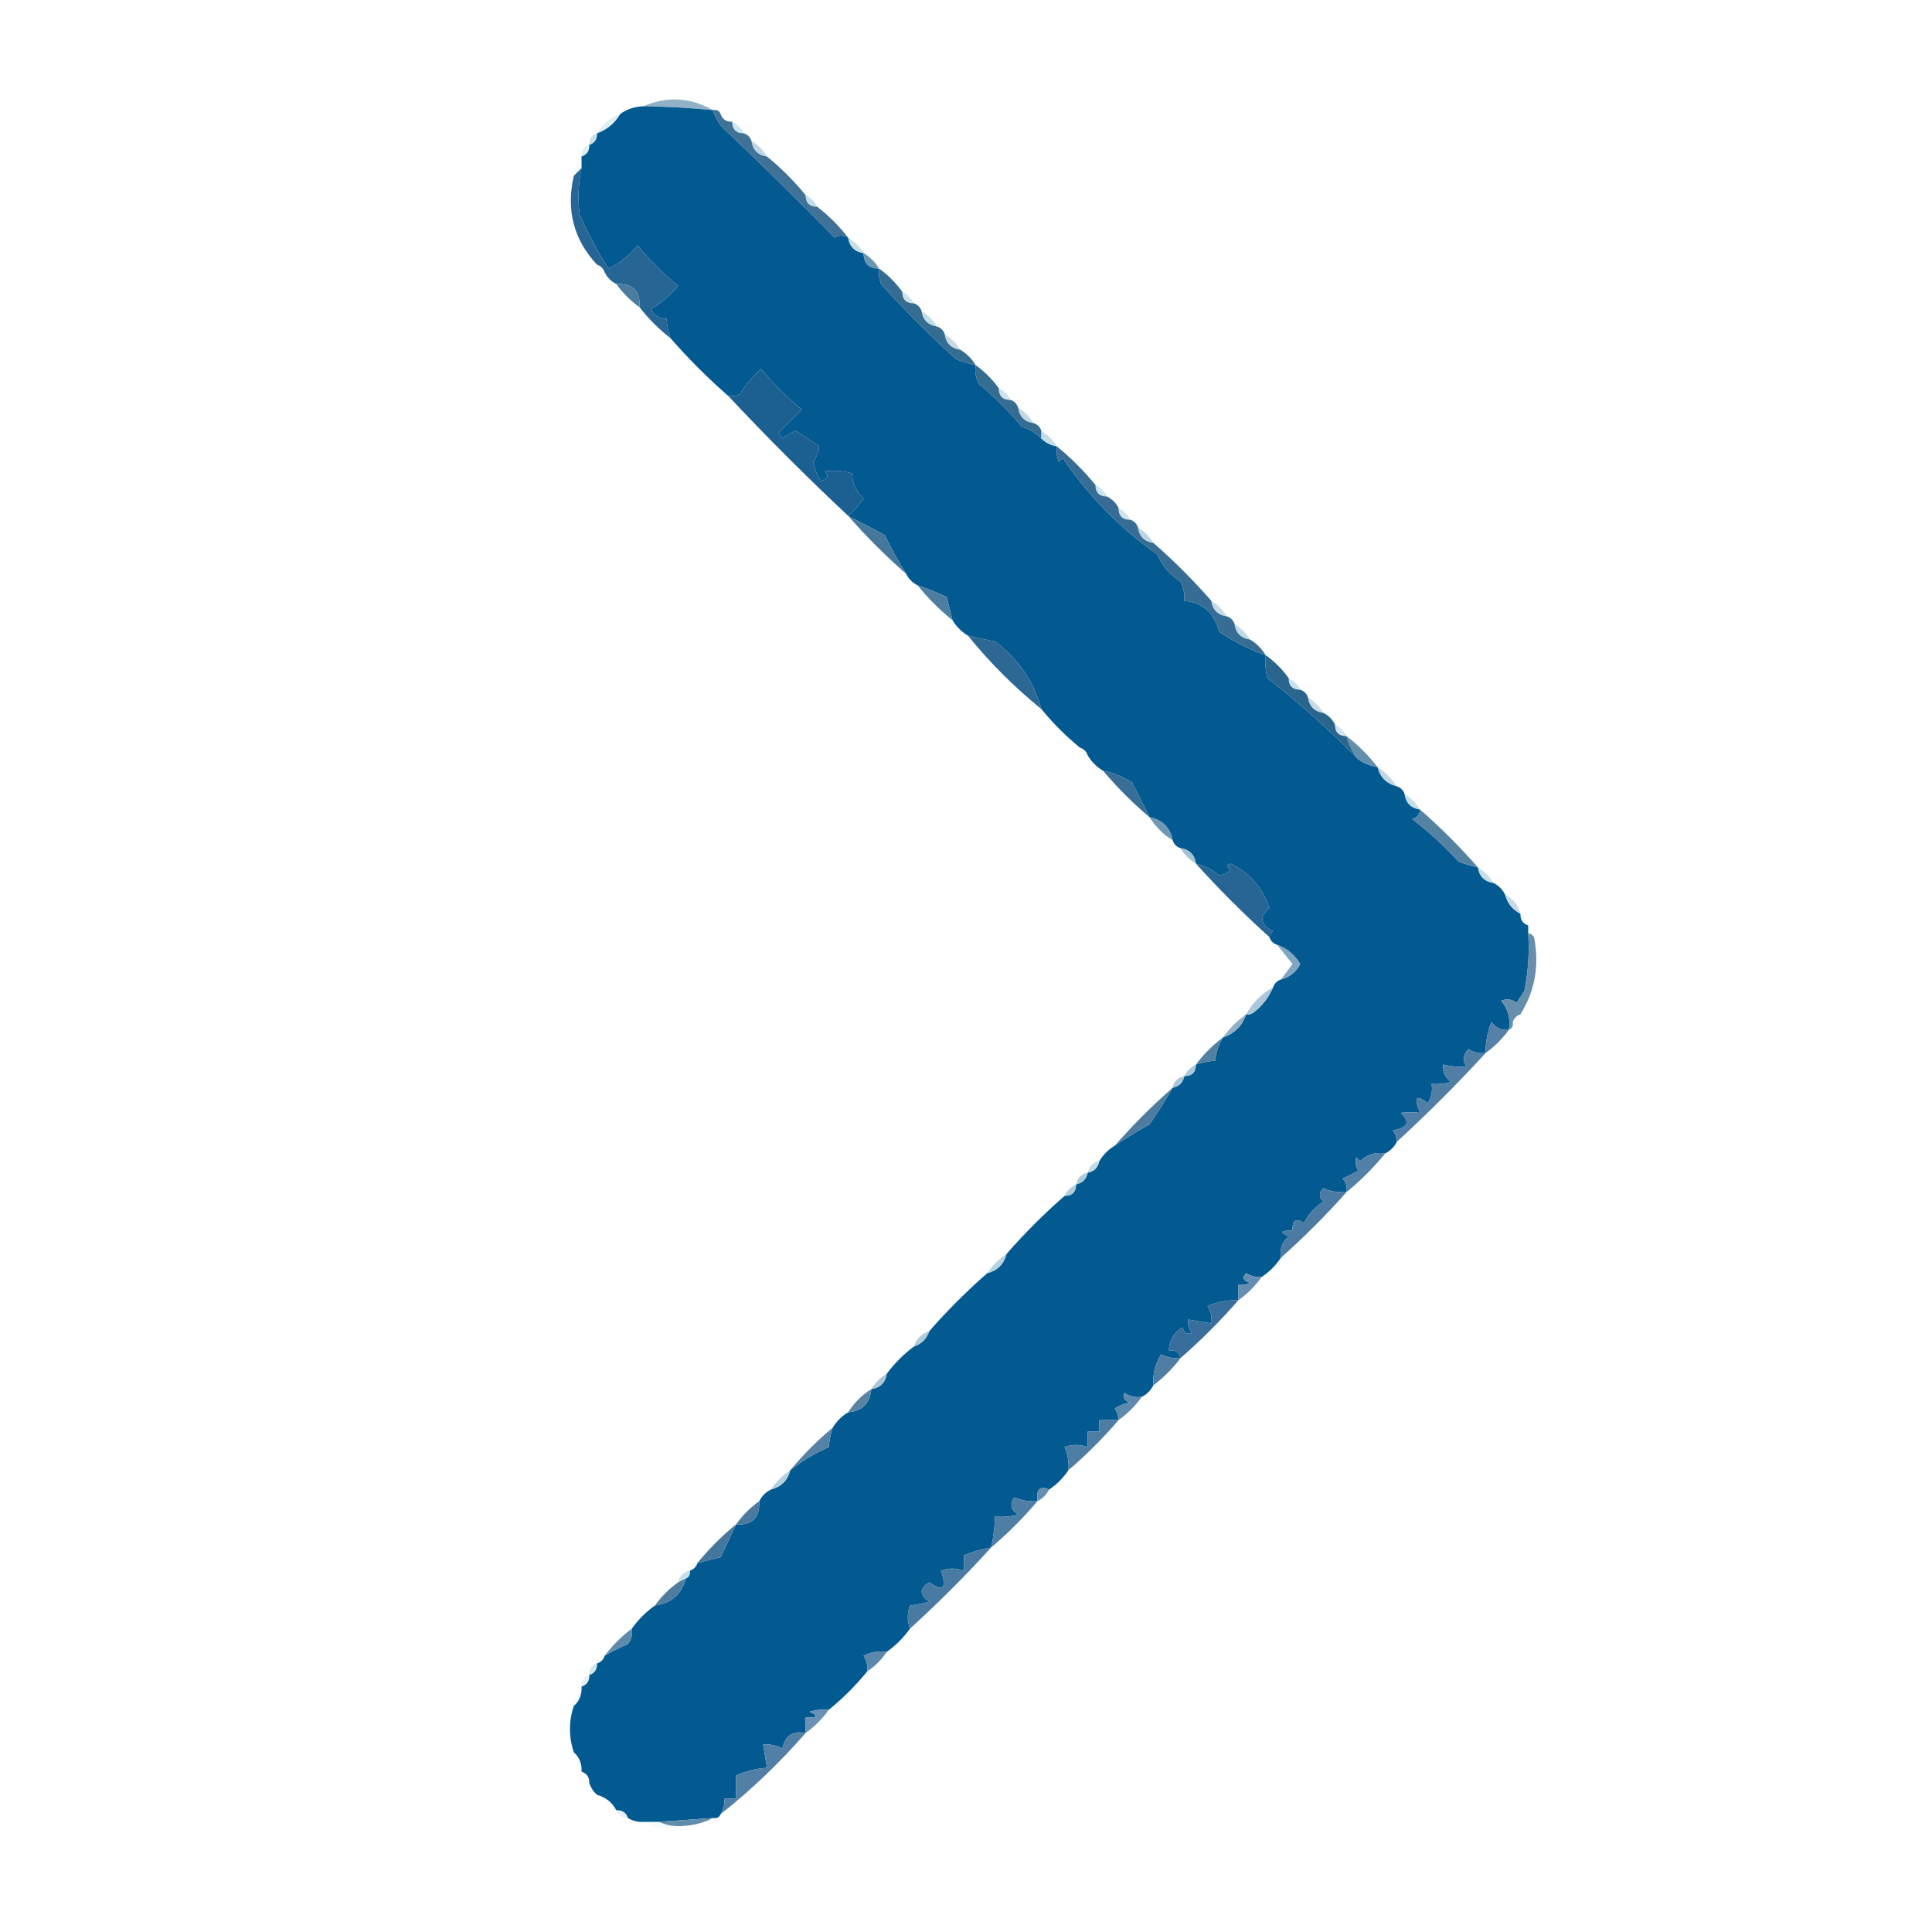
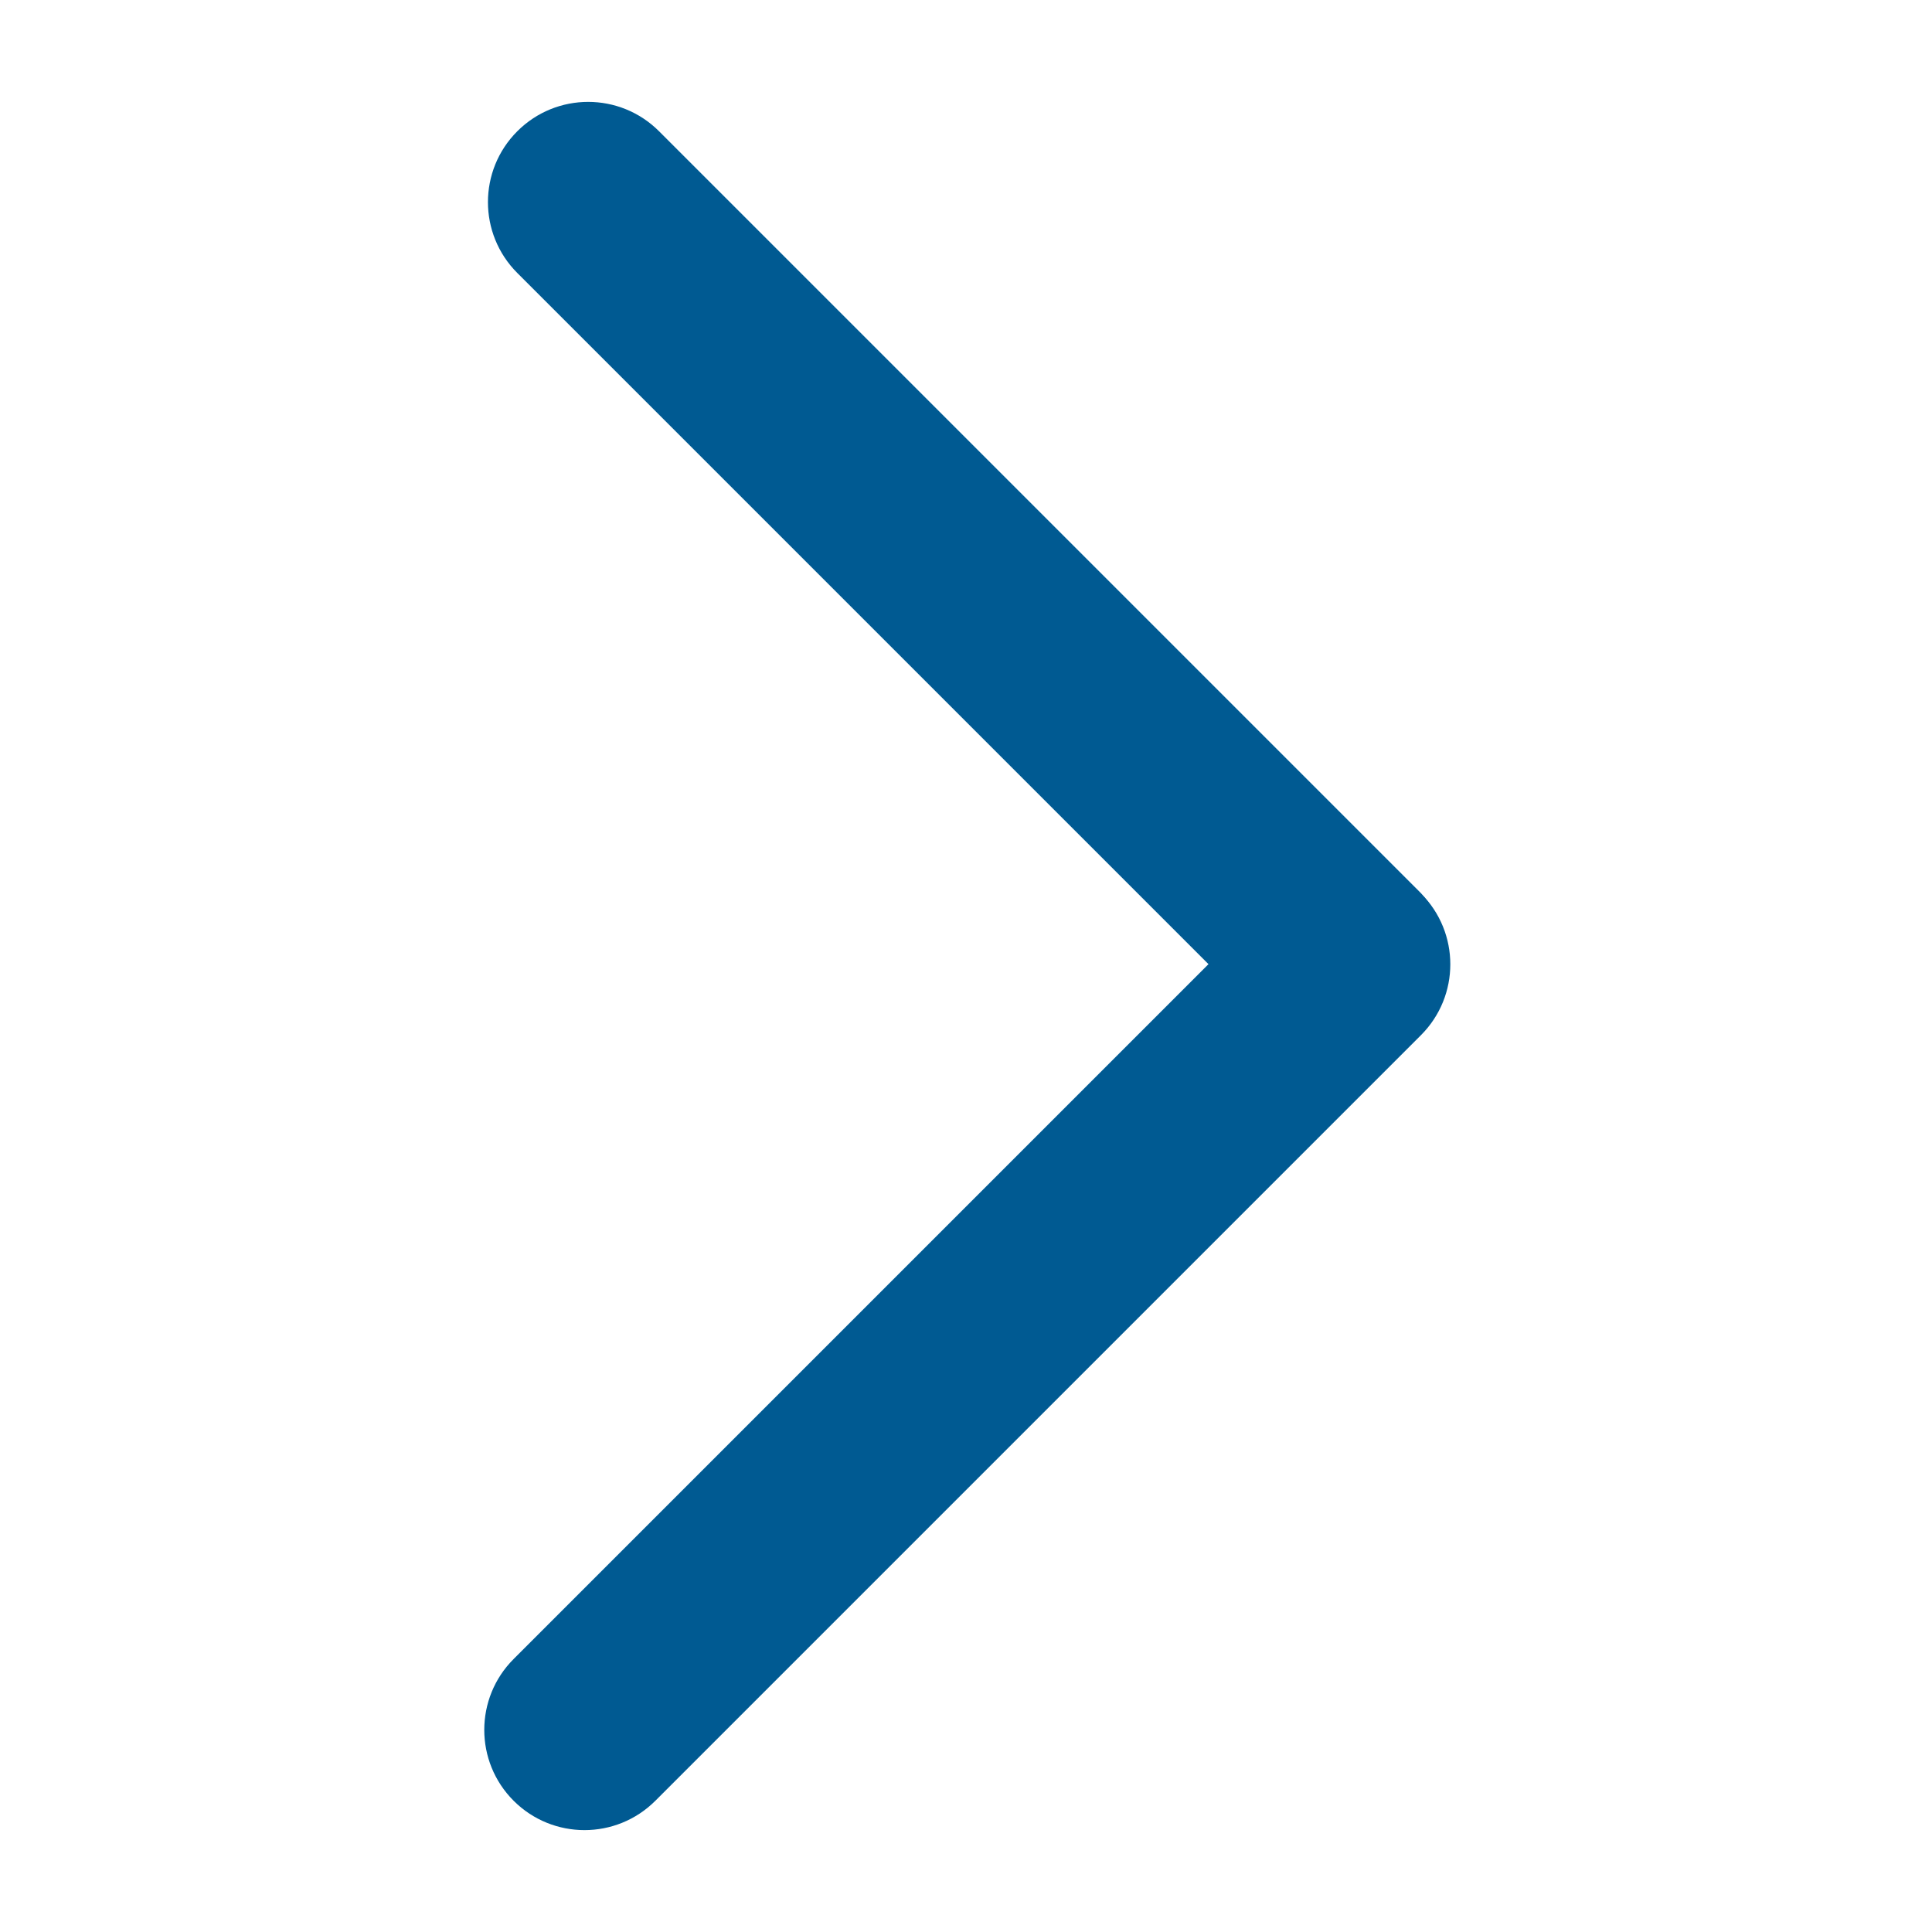
- <svg xmlns="http://www.w3.org/2000/svg" version="1.1" width="500px" height="500px" style="shape-rendering:geometricPrecision; text-rendering:geometricPrecision; image-rendering:optimizeQuality; fill-rule:evenodd; clip-rule:evenodd">
-   <g>
-     <path style="opacity:0.902" fill="#85a9c2" d="M 184.5,28.5 C 178.516,27.926 172.516,27.593 166.5,27.5C 172.61,24.844 178.61,25.177 184.5,28.5 Z" />
-   </g>
-   <g>
-     <path style="opacity:1" fill="#035a91" d="M 166.5,27.5 C 172.516,27.593 178.516,27.926 184.5,28.5C 184.971,29.901 185.638,31.234 186.5,32.5C 196.557,42.058 206.39,51.725 216,61.5C 216.986,60.829 218.153,60.829 219.5,61.5C 219.833,63.833 221.167,65.167 223.5,65.5C 223.525,68.179 224.858,69.512 227.5,69.5C 227.343,70.873 227.51,72.207 228,73.5C 234.228,80.394 240.728,86.894 247.5,93C 249.154,93.608 250.821,94.108 252.5,94.5C 252.215,96.288 252.548,97.955 253.5,99.5C 257.527,102.86 261.194,106.527 264.5,110.5C 266.509,111.065 268.176,112.065 269.5,113.5C 270.605,114.6 271.938,115.267 273.5,115.5C 273.343,116.873 273.51,118.207 274,119.5C 274.333,119.167 274.667,118.833 275,118.5C 281.655,128.322 289.822,136.655 299.5,143.5C 300.781,146.447 302.781,148.781 305.5,150.5C 306.309,152.071 306.643,153.738 306.5,155.5C 311.304,155.963 314.304,158.629 315.5,163.5C 319.632,166.234 323.632,168.234 327.5,169.5C 327.338,171.527 327.505,173.527 328,175.5C 336.351,182.023 344.185,189.023 351.5,196.5C 352.93,197.537 354.597,198.204 356.5,198.5C 357.167,201.167 358.833,202.833 361.5,203.5C 362.5,203.833 363.167,204.5 363.5,205.5C 363.833,207.833 365.167,209.167 367.5,209.5C 367.423,210.75 366.756,211.583 365.5,212C 369.826,215.326 373.826,218.993 377.5,223C 379.154,223.608 380.821,224.108 382.5,224.5C 382.833,226.833 384.167,228.167 386.5,228.5C 387.833,229.167 388.833,230.167 389.5,231.5C 390.08,233.749 391.413,235.415 393.5,236.5C 393.427,238.027 394.094,239.027 395.5,239.5C 395.5,240.167 395.5,240.833 395.5,241.5C 395.827,246.544 395.494,251.544 394.5,256.5C 393.833,257.5 393.167,258.5 392.5,259.5C 391.232,258.572 389.899,258.405 388.5,259C 390.291,261.106 390.958,263.606 390.5,266.5C 388.61,266.703 387.11,266.037 386,264.5C 384.921,267.063 384.421,269.729 384.5,272.5C 382.856,272.714 381.356,272.38 380,271.5C 378.632,272.993 378.465,274.493 379.5,276C 377.512,276.18 375.512,276.014 373.5,275.5C 373.297,277.39 373.963,278.89 375.5,280C 373.866,280.494 372.199,280.66 370.5,280.5C 370.785,282.288 370.452,283.955 369.5,285.5C 366.485,283.12 365.818,283.953 367.5,288C 365.874,287.805 364.207,287.805 362.5,288C 365.038,290.359 364.371,291.859 360.5,292.5C 361.127,293.417 361.461,294.417 361.5,295.5C 360.833,296.833 359.833,297.833 358.5,298.5C 355.956,298.104 353.789,298.771 352,300.5C 351.667,300.167 351.333,299.833 351,299.5C 350.647,300.672 350.813,301.838 351.5,303C 350.205,303.702 348.872,304.369 347.5,305C 348.337,306.011 348.67,307.178 348.5,308.5C 346.409,308.682 344.409,308.348 342.5,307.5C 341.269,308.651 341.269,309.817 342.5,311C 340.319,312.348 338.652,314.182 337.5,316.5C 335.38,315.128 334.38,315.795 334.5,318.5C 331.402,318.413 331.068,318.913 333.5,320C 331.808,321.401 331.141,323.234 331.5,325.5C 330.167,327.5 328.5,329.167 326.5,330.5C 325.07,330.579 323.736,330.246 322.5,329.5C 321.396,330.631 321.729,331.465 323.5,332C 322.552,332.483 321.552,332.649 320.5,332.5C 320.5,333.833 320.5,335.167 320.5,336.5C 317.729,336.421 315.063,336.921 312.5,338C 313.38,339.356 313.714,340.856 313.5,342.5C 311.5,342.167 309.5,341.833 307.5,341.5C 307.33,342.822 307.663,343.989 308.5,345C 307.256,345.456 306.423,344.956 306,343.5C 303.772,344.892 302.606,346.892 302.5,349.5C 304.179,349.285 305.179,349.952 305.5,351.5C 303.738,351.643 302.071,351.309 300.5,350.5C 298.946,352.933 298.28,355.6 298.5,358.5C 297.833,359.833 296.833,360.833 295.5,361.5C 293.856,361.714 292.356,361.38 291,360.5C 290.544,361.744 291.044,362.577 292.5,363C 291.062,363.219 289.729,363.719 288.5,364.5C 289.127,365.417 289.461,366.417 289.5,367.5C 287.833,367.5 286.167,367.5 284.5,367.5C 284.5,368.5 284.5,369.5 284.5,370.5C 283.5,370.5 282.5,370.5 281.5,370.5C 281.5,371.833 281.5,373.167 281.5,374.5C 279.401,373.769 277.401,373.769 275.5,374.5C 276.348,376.409 276.682,378.409 276.5,380.5C 275.167,382.5 273.5,384.167 271.5,385.5C 269.121,384.433 268.121,385.433 268.5,388.5C 266.409,388.682 264.409,388.348 262.5,387.5C 261.246,389.259 261.579,390.759 263.5,392C 261.527,392.495 259.527,392.662 257.5,392.5C 257.425,395.206 257.092,397.873 256.5,400.5C 254.071,400.884 251.737,401.551 249.5,402.5C 249.5,403.833 249.5,405.167 249.5,406.5C 247.401,405.769 245.401,405.769 243.5,406.5C 245.11,411.04 244.11,412.04 240.5,409.5C 237.873,411.084 237.873,412.751 240.5,414.5C 238.784,414.997 237.117,415.331 235.5,415.5C 234.752,417.416 234.752,419.416 235.5,421.5C 233.833,423.833 231.833,425.833 229.5,427.5C 227.396,427.201 225.396,427.534 223.5,428.5C 224.246,429.736 224.579,431.07 224.5,432.5C 221.5,436.167 218.167,439.5 214.5,442.5C 212.801,442.34 211.134,442.506 209.5,443C 211.932,444.087 211.598,444.587 208.5,444.5C 208.5,445.833 208.5,447.167 208.5,448.5C 205.159,447.843 203.159,449.176 202.5,452.5C 200.929,451.691 199.262,451.357 197.5,451.5C 197.833,453.5 198.167,455.5 198.5,457.5C 195.692,457.693 193.025,458.36 190.5,459.5C 190.5,461.5 190.5,463.5 190.5,465.5C 189.5,465.5 188.5,465.5 187.5,465.5C 187.567,466.959 187.234,468.292 186.5,469.5C 186.158,470.338 185.492,470.672 184.5,470.5C 179.833,470.833 175.167,471.167 170.5,471.5C 169.167,471.5 167.833,471.5 166.5,471.5C 165.041,471.567 163.708,471.234 162.5,470.5C 162.027,469.094 161.027,468.427 159.5,468.5C 158.421,466.457 156.754,465.124 154.5,464.5C 153.599,463.71 152.932,462.71 152.5,461.5C 152.573,459.973 151.906,458.973 150.5,458.5C 150.5,458.167 150.5,457.833 150.5,457.5C 150.34,455.847 149.674,454.514 148.5,453.5C 147.167,449.5 147.167,445.5 148.5,441.5C 149.674,440.486 150.34,439.153 150.5,437.5C 150.5,437.167 150.5,436.833 150.5,436.5C 151.906,436.027 152.573,435.027 152.5,433.5C 153.906,433.027 154.573,432.027 154.5,430.5C 155.5,430.167 156.167,429.5 156.5,428.5C 158.374,427.37 160.374,426.37 162.5,425.5C 163.429,424.311 163.762,422.978 163.5,421.5C 165.167,419.167 167.167,417.167 169.5,415.5C 173.752,414.911 176.419,412.578 177.5,408.5C 178.338,408.158 178.672,407.492 178.5,406.5C 179.5,406.167 180.167,405.5 180.5,404.5C 182.482,404.005 184.482,403.505 186.5,403C 187.744,400.449 189.077,397.616 190.5,394.5C 194.653,394.798 196.653,392.798 196.5,388.5C 197.167,387.167 198.167,386.167 199.5,385.5C 202.189,384.811 203.856,383.144 204.5,380.5C 207.584,378.082 210.918,376.082 214.5,374.5C 214.629,372.784 214.962,371.117 215.5,369.5C 216.5,367.833 217.833,366.5 219.5,365.5C 223.129,365.205 225.129,363.205 225.5,359.5C 227.833,359.167 229.167,357.833 229.5,355.5C 231.5,352.833 233.833,350.5 236.5,348.5C 238.5,347.833 239.833,346.5 240.5,344.5C 245.167,339.167 250.167,334.167 255.5,329.5C 258.144,328.856 259.811,327.189 260.5,324.5C 265.167,319.167 270.167,314.167 275.5,309.5C 277.5,309.5 278.5,308.5 278.5,306.5C 280.144,306.19 281.144,305.19 281.5,303.5C 283.144,303.19 284.144,302.19 284.5,300.5C 285.5,298.833 286.833,297.5 288.5,296.5C 291.298,294.577 294.298,292.744 297.5,291C 299.647,287.861 301.647,284.695 303.5,281.5C 305.19,281.144 306.19,280.144 306.5,278.5C 308.5,278.5 309.5,277.5 309.5,275.5C 311.117,274.962 312.784,274.629 314.5,274.5C 314.704,272.315 315.37,270.315 316.5,268.5C 319.5,267.5 321.5,265.5 322.5,262.5C 323.239,262.631 323.906,262.464 324.5,262C 326.742,260.23 328.408,258.063 329.5,255.5C 329.833,254.5 330.5,253.833 331.5,253.5C 333.755,252.913 335.421,251.58 336.5,249.5C 335.095,247.093 333.095,245.426 330.5,244.5C 329.5,244.167 328.833,243.5 328.5,242.5C 328.611,241.883 328.944,241.383 329.5,241C 326.175,239.386 325.842,237.386 328.5,235C 326.786,229.784 323.452,225.951 318.5,223.5C 317.304,223.846 317.304,224.346 318.5,225C 317.737,225.944 316.737,226.444 315.5,226.5C 313.711,225.037 311.711,224.037 309.5,223.5C 309.167,221.167 307.833,219.833 305.5,219.5C 304.5,219.167 303.833,218.5 303.5,217.5C 302.851,214.184 300.851,212.184 297.5,211.5C 296.037,208.573 294.537,205.573 293,202.5C 290.692,201.009 288.192,200.009 285.5,199.5C 283.833,198.5 282.5,197.167 281.5,195.5C 281.167,194.5 280.5,193.833 279.5,193.5C 275.833,190.5 272.5,187.167 269.5,183.5C 267.561,176.341 263.561,170.508 257.5,166C 255.134,165.56 252.801,165.06 250.5,164.5C 248.833,163.5 247.5,162.167 246.5,160.5C 246.005,158.518 245.505,156.518 245,154.5C 242.536,153.349 240.036,152.349 237.5,151.5C 236.167,150.833 235.167,149.833 234.5,148.5C 232.513,145.322 230.68,141.989 229,138.5C 225.83,136.807 222.663,135.14 219.5,133.5C 220.962,132.199 222.296,130.699 223.5,129C 221.546,127.259 220.546,125.092 220.5,122.5C 218.181,121.833 215.847,121.666 213.5,122C 214.604,123.131 214.271,123.965 212.5,124.5C 211.443,122.997 210.776,121.33 210.5,119.5C 211.423,118.164 211.923,116.83 212,115.5C 209.99,114.152 207.99,112.818 206,111.5C 204.715,111.95 203.548,112.617 202.5,113.5C 202.167,113 201.833,112.5 201.5,112C 203.478,110.022 205.478,108.022 207.5,106C 203.667,102.833 200.167,99.333 197,95.5C 194.791,97.373 192.958,99.54 191.5,102C 190.552,102.483 189.552,102.649 188.5,102.5C 183.14,97.806 178.14,92.806 173.5,87.5C 172.962,85.883 172.629,84.216 172.5,82.5C 170.641,82.539 169.308,81.706 168.5,80C 171.128,78.374 173.461,76.374 175.5,74C 171.667,70.833 168.167,67.333 165,63.5C 162.855,66.166 160.355,68.166 157.5,69.5C 154.712,65.215 152.212,60.548 150,55.5C 149.503,51.476 149.669,47.476 150.5,43.5C 150.5,42.833 150.5,42.167 150.5,41.5C 150.5,41.167 150.5,40.833 150.5,40.5C 151.906,40.027 152.573,39.027 152.5,37.5C 153.906,37.027 154.573,36.027 154.5,34.5C 157.109,33.557 159.109,31.89 160.5,29.5C 162.214,28.262 164.214,27.595 166.5,27.5 Z" />
-   </g>
-   <g>
-     <path style="opacity:0.016" fill="#e8f5fb" d="M 186.5,29.5 C 188.027,29.427 189.027,30.094 189.5,31.5C 187.973,31.573 186.973,30.906 186.5,29.5 Z" />
-   </g>
-   <g>
-     <path style="opacity:0.549" fill="#c4e3f1" d="M 160.5,29.5 C 159.109,31.89 157.109,33.557 154.5,34.5C 155.865,32.14 157.865,30.474 160.5,29.5 Z" />
-   </g>
-   <g>
-     <path style="opacity:0.608" fill="#add5e5" d="M 189.5,31.5 C 190.833,32.167 191.833,33.167 192.5,34.5C 190.5,34.5 189.5,33.5 189.5,31.5 Z" />
-   </g>
-   <g>
-     <path style="opacity:1" fill="#407297" d="M 184.5,28.5 C 185.492,28.328 186.158,28.662 186.5,29.5C 186.973,30.906 187.973,31.573 189.5,31.5C 189.5,33.5 190.5,34.5 192.5,34.5C 193.5,34.833 194.167,35.5 194.5,36.5C 194.833,38.833 196.167,40.167 198.5,40.5C 202.167,43.5 205.5,46.833 208.5,50.5C 208.5,52.5 209.5,53.5 211.5,53.5C 214.5,55.833 217.167,58.5 219.5,61.5C 218.153,60.829 216.986,60.829 216,61.5C 206.39,51.725 196.557,42.058 186.5,32.5C 185.638,31.234 184.971,29.901 184.5,28.5 Z" />
-   </g>
-   <g>
-     <path style="opacity:0.498" fill="#9bbed2" d="M 154.5,34.5 C 154.573,36.027 153.906,37.027 152.5,37.5C 152.427,35.973 153.094,34.973 154.5,34.5 Z" />
-   </g>
-   <g>
-     <path style="opacity:0.718" fill="#a5c4d7" d="M 194.5,36.5 C 196.167,37.5 197.5,38.833 198.5,40.5C 196.167,40.167 194.833,38.833 194.5,36.5 Z" />
-   </g>
-   <g>
-     <path style="opacity:0.447" fill="#b8dbe9" d="M 152.5,37.5 C 152.573,39.027 151.906,40.027 150.5,40.5C 150.427,38.973 151.094,37.973 152.5,37.5 Z" />
-   </g>
-   <g>
-     <path style="opacity:0.141" fill="#b9ddeb" d="M 150.5,41.5 C 150.5,42.167 150.5,42.833 150.5,43.5C 149.833,44.167 149.167,44.833 148.5,45.5C 148.229,43.62 148.896,42.287 150.5,41.5 Z" />
-   </g>
-   <g>
-     <path style="opacity:0.714" fill="#abd0e0" d="M 208.5,50.5 C 209.833,51.167 210.833,52.167 211.5,53.5C 209.5,53.5 208.5,52.5 208.5,50.5 Z" />
-   </g>
-   <g>
-     <path style="opacity:0.584" fill="#9ec7d7" d="M 219.5,61.5 C 221.167,62.5 222.5,63.833 223.5,65.5C 221.167,65.167 219.833,63.833 219.5,61.5 Z" />
-   </g>
-   <g>
-     <path style="opacity:1" fill="#276595" d="M 150.5,43.5 C 149.669,47.476 149.503,51.476 150,55.5C 152.212,60.548 154.712,65.215 157.5,69.5C 160.355,68.166 162.855,66.166 165,63.5C 168.167,67.333 171.667,70.833 175.5,74C 173.461,76.374 171.128,78.374 168.5,80C 169.308,81.706 170.641,82.539 172.5,82.5C 172.629,84.216 172.962,85.883 173.5,87.5C 170.5,85.167 167.833,82.5 165.5,79.5C 165.798,75.347 163.798,73.347 159.5,73.5C 158.167,72.833 157.167,71.833 156.5,70.5C 156.167,69.5 155.5,68.833 154.5,68.5C 148.465,62.026 146.465,54.359 148.5,45.5C 149.167,44.833 149.833,44.167 150.5,43.5 Z" />
-   </g>
-   <g>
-     <path style="opacity:0.996" fill="#6895ae" d="M 223.5,65.5 C 225.167,66.5 226.5,67.833 227.5,69.5C 224.858,69.512 223.525,68.179 223.5,65.5 Z" />
-   </g>
-   <g>
-     <path style="opacity:0.02" fill="#e2f1fe" d="M 154.5,68.5 C 155.5,68.833 156.167,69.5 156.5,70.5C 155.167,70.5 154.5,69.833 154.5,68.5 Z" />
-   </g>
-   <g>
-     <path style="opacity:1" fill="#497c9e" d="M 159.5,73.5 C 163.798,73.347 165.798,75.347 165.5,79.5C 163.167,77.833 161.167,75.833 159.5,73.5 Z" />
-   </g>
-   <g>
-     <path style="opacity:0.639" fill="#b1d2e1" d="M 233.5,75.5 C 234.833,76.167 235.833,77.167 236.5,78.5C 234.5,78.5 233.5,77.5 233.5,75.5 Z" />
-   </g>
-   <g>
-     <path style="opacity:0.624" fill="#a2c7d6" d="M 238.5,80.5 C 240.167,81.5 241.5,82.833 242.5,84.5C 240.167,84.167 238.833,82.833 238.5,80.5 Z" />
-   </g>
-   <g>
-     <path style="opacity:1" fill="#356c91" d="M 227.5,69.5 C 229.833,71.167 231.833,73.167 233.5,75.5C 233.5,77.5 234.5,78.5 236.5,78.5C 237.5,78.833 238.167,79.5 238.5,80.5C 238.833,82.833 240.167,84.167 242.5,84.5C 243.5,84.833 244.167,85.5 244.5,86.5C 244.833,88.833 246.167,90.167 248.5,90.5C 250.167,91.5 251.5,92.833 252.5,94.5C 250.821,94.108 249.154,93.608 247.5,93C 240.728,86.894 234.228,80.394 228,73.5C 227.51,72.207 227.343,70.873 227.5,69.5 Z" />
-   </g>
-   <g>
-     <path style="opacity:0.655" fill="#a6c6d4" d="M 244.5,86.5 C 246.167,87.5 247.5,88.833 248.5,90.5C 246.167,90.167 244.833,88.833 244.5,86.5 Z" />
-   </g>
-   <g>
-     <path style="opacity:1" fill="#1c6091" d="M 219.5,133.5 C 208.833,123.5 198.5,113.167 188.5,102.5C 189.552,102.649 190.552,102.483 191.5,102C 192.958,99.54 194.791,97.373 197,95.5C 200.167,99.333 203.667,102.833 207.5,106C 205.478,108.022 203.478,110.022 201.5,112C 201.833,112.5 202.167,113 202.5,113.5C 203.548,112.617 204.715,111.95 206,111.5C 207.99,112.818 209.99,114.152 212,115.5C 211.923,116.83 211.423,118.164 210.5,119.5C 210.776,121.33 211.443,122.997 212.5,124.5C 214.271,123.965 214.604,123.131 213.5,122C 215.847,121.666 218.181,121.833 220.5,122.5C 220.546,125.092 221.546,127.259 223.5,129C 222.296,130.699 220.962,132.199 219.5,133.5 Z" />
-   </g>
-   <g>
-     <path style="opacity:1" fill="#356c92" d="M 252.5,94.5 C 254.833,96.167 256.833,98.167 258.5,100.5C 258.5,102.5 259.5,103.5 261.5,103.5C 262.5,103.833 263.167,104.5 263.5,105.5C 263.833,107.833 265.167,109.167 267.5,109.5C 268.5,109.833 269.167,110.5 269.5,111.5C 269.5,112.167 269.5,112.833 269.5,113.5C 268.176,112.065 266.509,111.065 264.5,110.5C 261.194,106.527 257.527,102.86 253.5,99.5C 252.548,97.955 252.215,96.288 252.5,94.5 Z" />
-   </g>
-   <g>
-     <path style="opacity:0.647" fill="#b3d1e3" d="M 258.5,100.5 C 259.833,101.167 260.833,102.167 261.5,103.5C 259.5,103.5 258.5,102.5 258.5,100.5 Z" />
-   </g>
-   <g>
-     <path style="opacity:0.714" fill="#abc7da" d="M 263.5,105.5 C 265.167,106.5 266.5,107.833 267.5,109.5C 265.167,109.167 263.833,107.833 263.5,105.5 Z" />
-   </g>
-   <g>
-     <path style="opacity:0.651" fill="#a4cbdc" d="M 269.5,111.5 C 271.167,112.5 272.5,113.833 273.5,115.5C 271.938,115.267 270.605,114.6 269.5,113.5C 269.5,112.833 269.5,112.167 269.5,111.5 Z" />
-   </g>
-   <g>
-     <path style="opacity:0.635" fill="#afd2e2" d="M 283.5,125.5 C 284.833,126.167 285.833,127.167 286.5,128.5C 284.5,128.5 283.5,127.5 283.5,125.5 Z" />
-   </g>
-   <g>
-     <path style="opacity:1" fill="#376d94" d="M 273.5,115.5 C 277.167,118.5 280.5,121.833 283.5,125.5C 283.5,127.5 284.5,128.5 286.5,128.5C 287.833,129.167 288.833,130.167 289.5,131.5C 289.5,133.5 290.5,134.5 292.5,134.5C 293.5,134.833 294.167,135.5 294.5,136.5C 294.833,138.833 296.167,140.167 298.5,140.5C 303.833,145.167 308.833,150.167 313.5,155.5C 313.833,157.833 315.167,159.167 317.5,159.5C 318.5,159.833 319.167,160.5 319.5,161.5C 319.833,163.833 321.167,165.167 323.5,165.5C 325.167,166.5 326.5,167.833 327.5,169.5C 323.632,168.234 319.632,166.234 315.5,163.5C 314.304,158.629 311.304,155.963 306.5,155.5C 306.643,153.738 306.309,152.071 305.5,150.5C 302.781,148.781 300.781,146.447 299.5,143.5C 289.822,136.655 281.655,128.322 275,118.5C 274.667,118.833 274.333,119.167 274,119.5C 273.51,118.207 273.343,116.873 273.5,115.5 Z" />
-   </g>
-   <g>
-     <path style="opacity:0.635" fill="#b5d4e6" d="M 289.5,131.5 C 290.833,132.167 291.833,133.167 292.5,134.5C 290.5,134.5 289.5,133.5 289.5,131.5 Z" />
-   </g>
-   <g>
-     <path style="opacity:0.761" fill="#a8c8d9" d="M 294.5,136.5 C 296.167,137.5 297.5,138.833 298.5,140.5C 296.167,140.167 294.833,138.833 294.5,136.5 Z" />
-   </g>
-   <g>
-     <path style="opacity:1" fill="#46789c" d="M 219.5,133.5 C 222.663,135.14 225.83,136.807 229,138.5C 230.68,141.989 232.513,145.322 234.5,148.5C 229.167,143.833 224.167,138.833 219.5,133.5 Z" />
-   </g>
-   <g>
-     <path style="opacity:1" fill="#4d7da0" d="M 237.5,151.5 C 240.036,152.349 242.536,153.349 245,154.5C 245.505,156.518 246.005,158.518 246.5,160.5C 243.118,157.785 240.118,154.785 237.5,151.5 Z" />
-   </g>
-   <g>
-     <path style="opacity:0.635" fill="#a5c7d6" d="M 313.5,155.5 C 315.167,156.5 316.5,157.833 317.5,159.5C 315.167,159.167 313.833,157.833 313.5,155.5 Z" />
-   </g>
-   <g>
-     <path style="opacity:0.694" fill="#a8cad9" d="M 319.5,161.5 C 321.167,162.5 322.5,163.833 323.5,165.5C 321.167,165.167 319.833,163.833 319.5,161.5 Z" />
-   </g>
-   <g>
-     <path style="opacity:1" fill="#2d6894" d="M 250.5,164.5 C 252.801,165.06 255.134,165.56 257.5,166C 263.561,170.508 267.561,176.341 269.5,183.5C 262.5,177.833 256.167,171.5 250.5,164.5 Z" />
-   </g>
-   <g>
-     <path style="opacity:0.702" fill="#aad5e5" d="M 333.5,175.5 C 334.833,176.167 335.833,177.167 336.5,178.5C 334.5,178.5 333.5,177.5 333.5,175.5 Z" />
-   </g>
-   <g>
-     <path style="opacity:0.643" fill="#a8c7d8" d="M 338.5,180.5 C 340.167,181.5 341.5,182.833 342.5,184.5C 340.167,184.167 338.833,182.833 338.5,180.5 Z" />
-   </g>
-   <g>
-     <path style="opacity:1" fill="#2a658d" d="M 327.5,169.5 C 329.833,171.167 331.833,173.167 333.5,175.5C 333.5,177.5 334.5,178.5 336.5,178.5C 337.5,178.833 338.167,179.5 338.5,180.5C 338.833,182.833 340.167,184.167 342.5,184.5C 343.833,185.167 344.833,186.167 345.5,187.5C 345.5,189.5 346.5,190.5 348.5,190.5C 349.096,192.745 350.096,194.745 351.5,196.5C 344.185,189.023 336.351,182.023 328,175.5C 327.505,173.527 327.338,171.527 327.5,169.5 Z" />
-   </g>
-   <g>
-     <path style="opacity:0.627" fill="#b8d6e6" d="M 345.5,187.5 C 346.833,188.167 347.833,189.167 348.5,190.5C 346.5,190.5 345.5,189.5 345.5,187.5 Z" />
-   </g>
-   <g>
-     <path style="opacity:0.02" fill="#e2f5ff" d="M 279.5,193.5 C 280.5,193.833 281.167,194.5 281.5,195.5C 280.167,195.5 279.5,194.833 279.5,193.5 Z" />
-   </g>
-   <g>
-     <path style="opacity:0.988" fill="#608eaa" d="M 348.5,190.5 C 351.5,192.833 354.167,195.5 356.5,198.5C 354.597,198.204 352.93,197.537 351.5,196.5C 350.096,194.745 349.096,192.745 348.5,190.5 Z" />
-   </g>
-   <g>
-     <path style="opacity:0.71" fill="#a9c4d8" d="M 356.5,198.5 C 358.5,199.833 360.167,201.5 361.5,203.5C 358.833,202.833 357.167,201.167 356.5,198.5 Z" />
-   </g>
-   <g>
-     <path style="opacity:1" fill="#386e95" d="M 285.5,199.5 C 288.192,200.009 290.692,201.009 293,202.5C 294.537,205.573 296.037,208.573 297.5,211.5C 293.167,207.833 289.167,203.833 285.5,199.5 Z" />
-   </g>
-   <g>
-     <path style="opacity:0.612" fill="#a2cada" d="M 363.5,205.5 C 365.167,206.5 366.5,207.833 367.5,209.5C 365.167,209.167 363.833,207.833 363.5,205.5 Z" />
-   </g>
-   <g>
-     <path style="opacity:1" fill="#5382a3" d="M 367.5,209.5 C 372.833,214.167 377.833,219.167 382.5,224.5C 380.821,224.108 379.154,223.608 377.5,223C 373.826,218.993 369.826,215.326 365.5,212C 366.756,211.583 367.423,210.75 367.5,209.5 Z" />
-   </g>
-   <g>
-     <path style="opacity:1" fill="#7098b4" d="M 297.5,211.5 C 300.851,212.184 302.851,214.184 303.5,217.5C 301.061,215.973 299.061,213.973 297.5,211.5 Z" />
-   </g>
-   <g>
-     <path style="opacity:0.769" fill="#87b1c8" d="M 305.5,219.5 C 307.833,219.833 309.167,221.167 309.5,223.5C 307.833,222.5 306.5,221.167 305.5,219.5 Z" />
-   </g>
-   <g>
-     <path style="opacity:1" fill="#276595" d="M 309.5,223.5 C 311.711,224.037 313.711,225.037 315.5,226.5C 316.737,226.444 317.737,225.944 318.5,225C 317.304,224.346 317.304,223.846 318.5,223.5C 323.452,225.951 326.786,229.784 328.5,235C 325.842,237.386 326.175,239.386 329.5,241C 328.944,241.383 328.611,241.883 328.5,242.5C 321.833,236.5 315.5,230.167 309.5,223.5 Z" />
-   </g>
-   <g>
-     <path style="opacity:0.627" fill="#a3cbdc" d="M 382.5,224.5 C 384.167,225.5 385.5,226.833 386.5,228.5C 384.167,228.167 382.833,226.833 382.5,224.5 Z" />
-   </g>
-   <g>
-     <path style="opacity:0.686" fill="#acc8d8" d="M 389.5,231.5 C 391.587,232.585 392.92,234.251 393.5,236.5C 391.413,235.415 390.08,233.749 389.5,231.5 Z" />
-   </g>
-   <g>
-     <path style="opacity:0.094" fill="#d5f0f6" d="M 393.5,236.5 C 394.906,236.973 395.573,237.973 395.5,239.5C 394.094,239.027 393.427,238.027 393.5,236.5 Z" />
-   </g>
-   <g>
-     <path style="opacity:0.816" fill="#6492b3" d="M 330.5,244.5 C 333.095,245.426 335.095,247.093 336.5,249.5C 335.421,251.58 333.755,252.913 331.5,253.5C 332.476,252.185 333.476,250.852 334.5,249.5C 333.143,247.814 331.81,246.148 330.5,244.5 Z" />
-   </g>
-   <g>
-     <path style="opacity:0.737" fill="#8fb3c9" d="M 329.5,255.5 C 328.408,258.063 326.742,260.23 324.5,262C 323.906,262.464 323.239,262.631 322.5,262.5C 324.167,259.5 326.5,257.167 329.5,255.5 Z" />
-   </g>
-   <g>
-     <path style="opacity:1" fill="#678fac" d="M 395.5,241.5 C 396.117,241.611 396.617,241.944 397,242.5C 398.441,249.773 397.275,256.439 393.5,262.5C 392.5,262.833 391.833,263.5 391.5,264.5C 391.672,265.492 391.338,266.158 390.5,266.5C 390.958,263.606 390.291,261.106 388.5,259C 389.899,258.405 391.232,258.572 392.5,259.5C 393.167,258.5 393.833,257.5 394.5,256.5C 395.494,251.544 395.827,246.544 395.5,241.5 Z" />
-   </g>
-   <g>
-     <path style="opacity:0.012" fill="#d8e7f0" d="M 393.5,262.5 C 393.5,263.833 392.833,264.5 391.5,264.5C 391.833,263.5 392.5,262.833 393.5,262.5 Z" />
-   </g>
-   <g>
-     <path style="opacity:0.796" fill="#739cb6" d="M 322.5,262.5 C 321.5,265.5 319.5,267.5 316.5,268.5C 318.167,266.167 320.167,264.167 322.5,262.5 Z" />
-   </g>
-   <g>
-     <path style="opacity:1" fill="#5580a8" d="M 390.5,266.5 C 388.833,268.833 386.833,270.833 384.5,272.5C 384.421,269.729 384.921,267.063 386,264.5C 387.11,266.037 388.61,266.703 390.5,266.5 Z" />
-   </g>
-   <g>
-     <path style="opacity:1" fill="#5180a3" d="M 316.5,268.5 C 315.37,270.315 314.704,272.315 314.5,274.5C 312.784,274.629 311.117,274.962 309.5,275.5C 311.5,272.833 313.833,270.5 316.5,268.5 Z" />
-   </g>
-   <g>
-     <path style="opacity:0.8" fill="#94bad2" d="M 309.5,275.5 C 309.5,277.5 308.5,278.5 306.5,278.5C 307.167,277.167 308.167,276.167 309.5,275.5 Z" />
-   </g>
-   <g>
-     <path style="opacity:0.792" fill="#94b7cc" d="M 306.5,278.5 C 306.19,280.144 305.19,281.144 303.5,281.5C 303.81,279.856 304.81,278.856 306.5,278.5 Z" />
-   </g>
-   <g>
-     <path style="opacity:1" fill="#507ea5" d="M 384.5,272.5 C 377.167,280.5 369.5,288.167 361.5,295.5C 361.461,294.417 361.127,293.417 360.5,292.5C 364.371,291.859 365.038,290.359 362.5,288C 364.207,287.805 365.874,287.805 367.5,288C 365.818,283.953 366.485,283.12 369.5,285.5C 370.452,283.955 370.785,282.288 370.5,280.5C 372.199,280.66 373.866,280.494 375.5,280C 373.963,278.89 373.297,277.39 373.5,275.5C 375.512,276.014 377.512,276.18 379.5,276C 378.465,274.493 378.632,272.993 380,271.5C 381.356,272.38 382.856,272.714 384.5,272.5 Z" />
-   </g>
-   <g>
-     <path style="opacity:1" fill="#4e7ca0" d="M 303.5,281.5 C 301.647,284.695 299.647,287.861 297.5,291C 294.298,292.744 291.298,294.577 288.5,296.5C 293.194,291.14 298.194,286.14 303.5,281.5 Z" />
-   </g>
-   <g>
-     <path style="opacity:1" fill="#5280a7" d="M 358.5,298.5 C 355.5,302.167 352.167,305.5 348.5,308.5C 348.67,307.178 348.337,306.011 347.5,305C 348.872,304.369 350.205,303.702 351.5,303C 350.813,301.838 350.647,300.672 351,299.5C 351.333,299.833 351.667,300.167 352,300.5C 353.789,298.771 355.956,298.104 358.5,298.5 Z" />
-   </g>
-   <g>
-     <path style="opacity:0.718" fill="#abcddd" d="M 284.5,300.5 C 284.144,302.19 283.144,303.19 281.5,303.5C 281.856,301.81 282.856,300.81 284.5,300.5 Z" />
-   </g>
-   <g>
-     <path style="opacity:0.792" fill="#9abdd1" d="M 281.5,303.5 C 281.144,305.19 280.144,306.19 278.5,306.5C 278.856,304.81 279.856,303.81 281.5,303.5 Z" />
-   </g>
-   <g>
-     <path style="opacity:0.71" fill="#94b9cf" d="M 278.5,306.5 C 278.5,308.5 277.5,309.5 275.5,309.5C 276.167,308.167 277.167,307.167 278.5,306.5 Z" />
-   </g>
-   <g>
-     <path style="opacity:1" fill="#4b7ba2" d="M 348.5,308.5 C 343.167,314.5 337.5,320.167 331.5,325.5C 331.141,323.234 331.808,321.401 333.5,320C 331.068,318.913 331.402,318.413 334.5,318.5C 334.38,315.795 335.38,315.128 337.5,316.5C 338.652,314.182 340.319,312.348 342.5,311C 341.269,309.817 341.269,308.651 342.5,307.5C 344.409,308.348 346.409,308.682 348.5,308.5 Z" />
-   </g>
-   <g>
-     <path style="opacity:0.745" fill="#9ec2d6" d="M 260.5,324.5 C 259.811,327.189 258.144,328.856 255.5,329.5C 256.882,327.451 258.548,325.785 260.5,324.5 Z" />
-   </g>
-   <g>
-     <path style="opacity:0.996" fill="#648eb0" d="M 326.5,330.5 C 324.833,332.833 322.833,334.833 320.5,336.5C 320.5,335.167 320.5,333.833 320.5,332.5C 321.552,332.649 322.552,332.483 323.5,332C 321.729,331.465 321.396,330.631 322.5,329.5C 323.736,330.246 325.07,330.579 326.5,330.5 Z" />
-   </g>
-   <g>
-     <path style="opacity:1" fill="#376e9b" d="M 320.5,336.5 C 315.833,341.833 310.833,346.833 305.5,351.5C 305.179,349.952 304.179,349.285 302.5,349.5C 302.606,346.892 303.772,344.892 306,343.5C 306.423,344.956 307.256,345.456 308.5,345C 307.663,343.989 307.33,342.822 307.5,341.5C 309.5,341.833 311.5,342.167 313.5,342.5C 313.714,340.856 313.38,339.356 312.5,338C 315.063,336.921 317.729,336.421 320.5,336.5 Z" />
-   </g>
-   <g>
-     <path style="opacity:0.741" fill="#94b9cf" d="M 240.5,344.5 C 239.833,346.5 238.5,347.833 236.5,348.5C 237.167,346.5 238.5,345.167 240.5,344.5 Z" />
-   </g>
-   <g>
-     <path style="opacity:1" fill="#4f7da4" d="M 305.5,351.5 C 303.5,354.167 301.167,356.5 298.5,358.5C 298.28,355.6 298.946,352.933 300.5,350.5C 302.071,351.309 303.738,351.643 305.5,351.5 Z" />
-   </g>
-   <g>
-     <path style="opacity:0.718" fill="#8cb1c6" d="M 229.5,355.5 C 229.167,357.833 227.833,359.167 225.5,359.5C 226.5,357.833 227.833,356.5 229.5,355.5 Z" />
-   </g>
-   <g>
-     <path style="opacity:1" fill="#5984a4" d="M 225.5,359.5 C 225.129,363.205 223.129,365.205 219.5,365.5C 221.027,363.061 223.027,361.061 225.5,359.5 Z" />
-   </g>
-   <g>
-     <path style="opacity:1" fill="#5e89ae" d="M 295.5,361.5 C 293.833,363.833 291.833,365.833 289.5,367.5C 289.461,366.417 289.127,365.417 288.5,364.5C 289.729,363.719 291.062,363.219 292.5,363C 291.044,362.577 290.544,361.744 291,360.5C 292.356,361.38 293.856,361.714 295.5,361.5 Z" />
-   </g>
-   <g>
-     <path style="opacity:1" fill="#5481a5" d="M 215.5,369.5 C 214.962,371.117 214.629,372.784 214.5,374.5C 210.918,376.082 207.584,378.082 204.5,380.5C 207.833,376.5 211.5,372.833 215.5,369.5 Z" />
-   </g>
-   <g>
-     <path style="opacity:1" fill="#4d7da3" d="M 289.5,367.5 C 285.5,372.167 281.167,376.5 276.5,380.5C 276.682,378.409 276.348,376.409 275.5,374.5C 277.401,373.769 279.401,373.769 281.5,374.5C 281.5,373.167 281.5,371.833 281.5,370.5C 282.5,370.5 283.5,370.5 284.5,370.5C 284.5,369.5 284.5,368.5 284.5,367.5C 286.167,367.5 287.833,367.5 289.5,367.5 Z" />
-   </g>
-   <g>
-     <path style="opacity:0.729" fill="#9cc1d5" d="M 204.5,380.5 C 203.856,383.144 202.189,384.811 199.5,385.5C 200.785,383.548 202.451,381.882 204.5,380.5 Z" />
-   </g>
-   <g>
-     <path style="opacity:0.98" fill="#628cae" d="M 271.5,385.5 C 270.833,386.833 269.833,387.833 268.5,388.5C 268.121,385.433 269.121,384.433 271.5,385.5 Z" />
-   </g>
-   <g>
-     <path style="opacity:1" fill="#4e7ea4" d="M 268.5,388.5 C 264.833,392.833 260.833,396.833 256.5,400.5C 257.092,397.873 257.425,395.206 257.5,392.5C 259.527,392.662 261.527,392.495 263.5,392C 261.579,390.759 261.246,389.259 262.5,387.5C 264.409,388.348 266.409,388.682 268.5,388.5 Z" />
-   </g>
-   <g>
-     <path style="opacity:1" fill="#4b7aa0" d="M 196.5,388.5 C 196.653,392.798 194.653,394.798 190.5,394.5C 192.167,392.167 194.167,390.167 196.5,388.5 Z" />
-   </g>
-   <g>
-     <path style="opacity:1" fill="#45769e" d="M 190.5,394.5 C 189.077,397.616 187.744,400.449 186.5,403C 184.482,403.505 182.482,404.005 180.5,404.5C 183.5,400.833 186.833,397.5 190.5,394.5 Z" />
-   </g>
-   <g>
-     <path style="opacity:0.208" fill="#e1f6ff" d="M 180.5,404.5 C 180.167,405.5 179.5,406.167 178.5,406.5C 178.5,405.167 179.167,404.5 180.5,404.5 Z" />
-   </g>
-   <g>
-     <path style="opacity:0.706" fill="#b0d3e1" d="M 178.5,406.5 C 178.672,407.492 178.338,408.158 177.5,408.5C 176.833,408.833 176.167,409.167 175.5,409.5C 175.81,407.856 176.81,406.856 178.5,406.5 Z" />
-   </g>
-   <g>
-     <path style="opacity:0.988" fill="#4c7b9e" d="M 177.5,408.5 C 176.419,412.578 173.752,414.911 169.5,415.5C 171.167,413.167 173.167,411.167 175.5,409.5C 176.167,409.167 176.833,408.833 177.5,408.5 Z" />
-   </g>
-   <g>
-     <path style="opacity:1" fill="#487aa2" d="M 256.5,400.5 C 249.833,407.833 242.833,414.833 235.5,421.5C 234.752,419.416 234.752,417.416 235.5,415.5C 237.117,415.331 238.784,414.997 240.5,414.5C 237.873,412.751 237.873,411.084 240.5,409.5C 244.11,412.04 245.11,411.04 243.5,406.5C 245.401,405.769 247.401,405.769 249.5,406.5C 249.5,405.167 249.5,403.833 249.5,402.5C 251.737,401.551 254.071,400.884 256.5,400.5 Z" />
-   </g>
-   <g>
-     <path style="opacity:1" fill="#5e8aac" d="M 163.5,421.5 C 163.762,422.978 163.429,424.311 162.5,425.5C 160.374,426.37 158.374,427.37 156.5,428.5C 158.473,425.861 160.806,423.527 163.5,421.5 Z" />
-   </g>
-   <g>
-     <path style="opacity:1" fill="#5b88ad" d="M 229.5,427.5 C 228.167,429.5 226.5,431.167 224.5,432.5C 224.579,431.07 224.246,429.736 223.5,428.5C 225.396,427.534 227.396,427.201 229.5,427.5 Z" />
-   </g>
-   <g>
-     <path style="opacity:0.192" fill="#ddf6ff" d="M 156.5,428.5 C 156.167,429.5 155.5,430.167 154.5,430.5C 154.5,429.167 155.167,428.5 156.5,428.5 Z" />
-   </g>
-   <g>
-     <path style="opacity:0.502" fill="#a0d0e8" d="M 154.5,430.5 C 154.573,432.027 153.906,433.027 152.5,433.5C 152.427,431.973 153.094,430.973 154.5,430.5 Z" />
-   </g>
-   <g>
-     <path style="opacity:0.416" fill="#bbdae8" d="M 152.5,433.5 C 152.573,435.027 151.906,436.027 150.5,436.5C 150.427,434.973 151.094,433.973 152.5,433.5 Z" />
-   </g>
-   <g>
-     <path style="opacity:0.118" fill="#cde8f3" d="M 150.5,437.5 C 150.34,439.153 149.674,440.486 148.5,441.5C 148.229,439.62 148.896,438.287 150.5,437.5 Z" />
-   </g>
-   <g>
-     <path style="opacity:1" fill="#6891b3" d="M 214.5,442.5 C 212.833,444.833 210.833,446.833 208.5,448.5C 208.5,447.167 208.5,445.833 208.5,444.5C 211.598,444.587 211.932,444.087 209.5,443C 211.134,442.506 212.801,442.34 214.5,442.5 Z" />
-   </g>
-   <g>
-     <path style="opacity:0.114" fill="#cee5f5" d="M 148.5,453.5 C 149.674,454.514 150.34,455.847 150.5,457.5C 148.896,456.713 148.229,455.38 148.5,453.5 Z" />
-   </g>
-   <g>
-     <path style="opacity:0.039" fill="#dbf3fb" d="M 150.5,458.5 C 151.906,458.973 152.573,459.973 152.5,461.5C 151.094,461.027 150.427,460.027 150.5,458.5 Z" />
-   </g>
-   <g>
-     <path style="opacity:1" fill="#517fa5" d="M 208.5,448.5 C 201.778,456.224 194.445,463.224 186.5,469.5C 187.234,468.292 187.567,466.959 187.5,465.5C 188.5,465.5 189.5,465.5 190.5,465.5C 190.5,463.5 190.5,461.5 190.5,459.5C 193.025,458.36 195.692,457.693 198.5,457.5C 198.167,455.5 197.833,453.5 197.5,451.5C 199.262,451.357 200.929,451.691 202.5,452.5C 203.159,449.176 205.159,447.843 208.5,448.5 Z" />
-   </g>
-   <g>
-     <path style="opacity:0.063" fill="#cdedf8" d="M 154.5,464.5 C 156.754,465.124 158.421,466.457 159.5,468.5C 157.205,467.864 155.539,466.531 154.5,464.5 Z" />
-   </g>
-   <g>
-     <path style="opacity:0.267" fill="#b0cfe1" d="M 159.5,468.5 C 161.027,468.427 162.027,469.094 162.5,470.5C 160.973,470.573 159.973,469.906 159.5,468.5 Z" />
-   </g>
-   <g>
-     <path style="opacity:0.998" fill="#608dac" d="M 184.5,470.5 C 182.401,471.612 180.067,472.279 177.5,472.5C 174.941,472.802 172.607,472.468 170.5,471.5C 175.167,471.167 179.833,470.833 184.5,470.5 Z" />
-   </g>
-   <g>
-     <path style="opacity:0.22" fill="#d4eef3" d="M 166.5,471.5 C 167.833,471.5 169.167,471.5 170.5,471.5C 172.607,472.468 174.941,472.802 177.5,472.5C 173.71,473.902 170.044,473.569 166.5,471.5 Z" />
-   </g>
+ <svg xmlns="http://www.w3.org/2000/svg" width="96" height="96" viewBox="0 0 96 96" fill="none">
+   <rect x="22.183" y="10.043" width="9.96" height="63.277" rx="4.98" transform="rotate(-45 22.1831 10.043)" fill="#005A92" />
+   <rect x="29.043" y="93" width="9.96" height="63.76" rx="4.98" transform="rotate(-135 29.043 93)" fill="#005A92" />
</svg>
